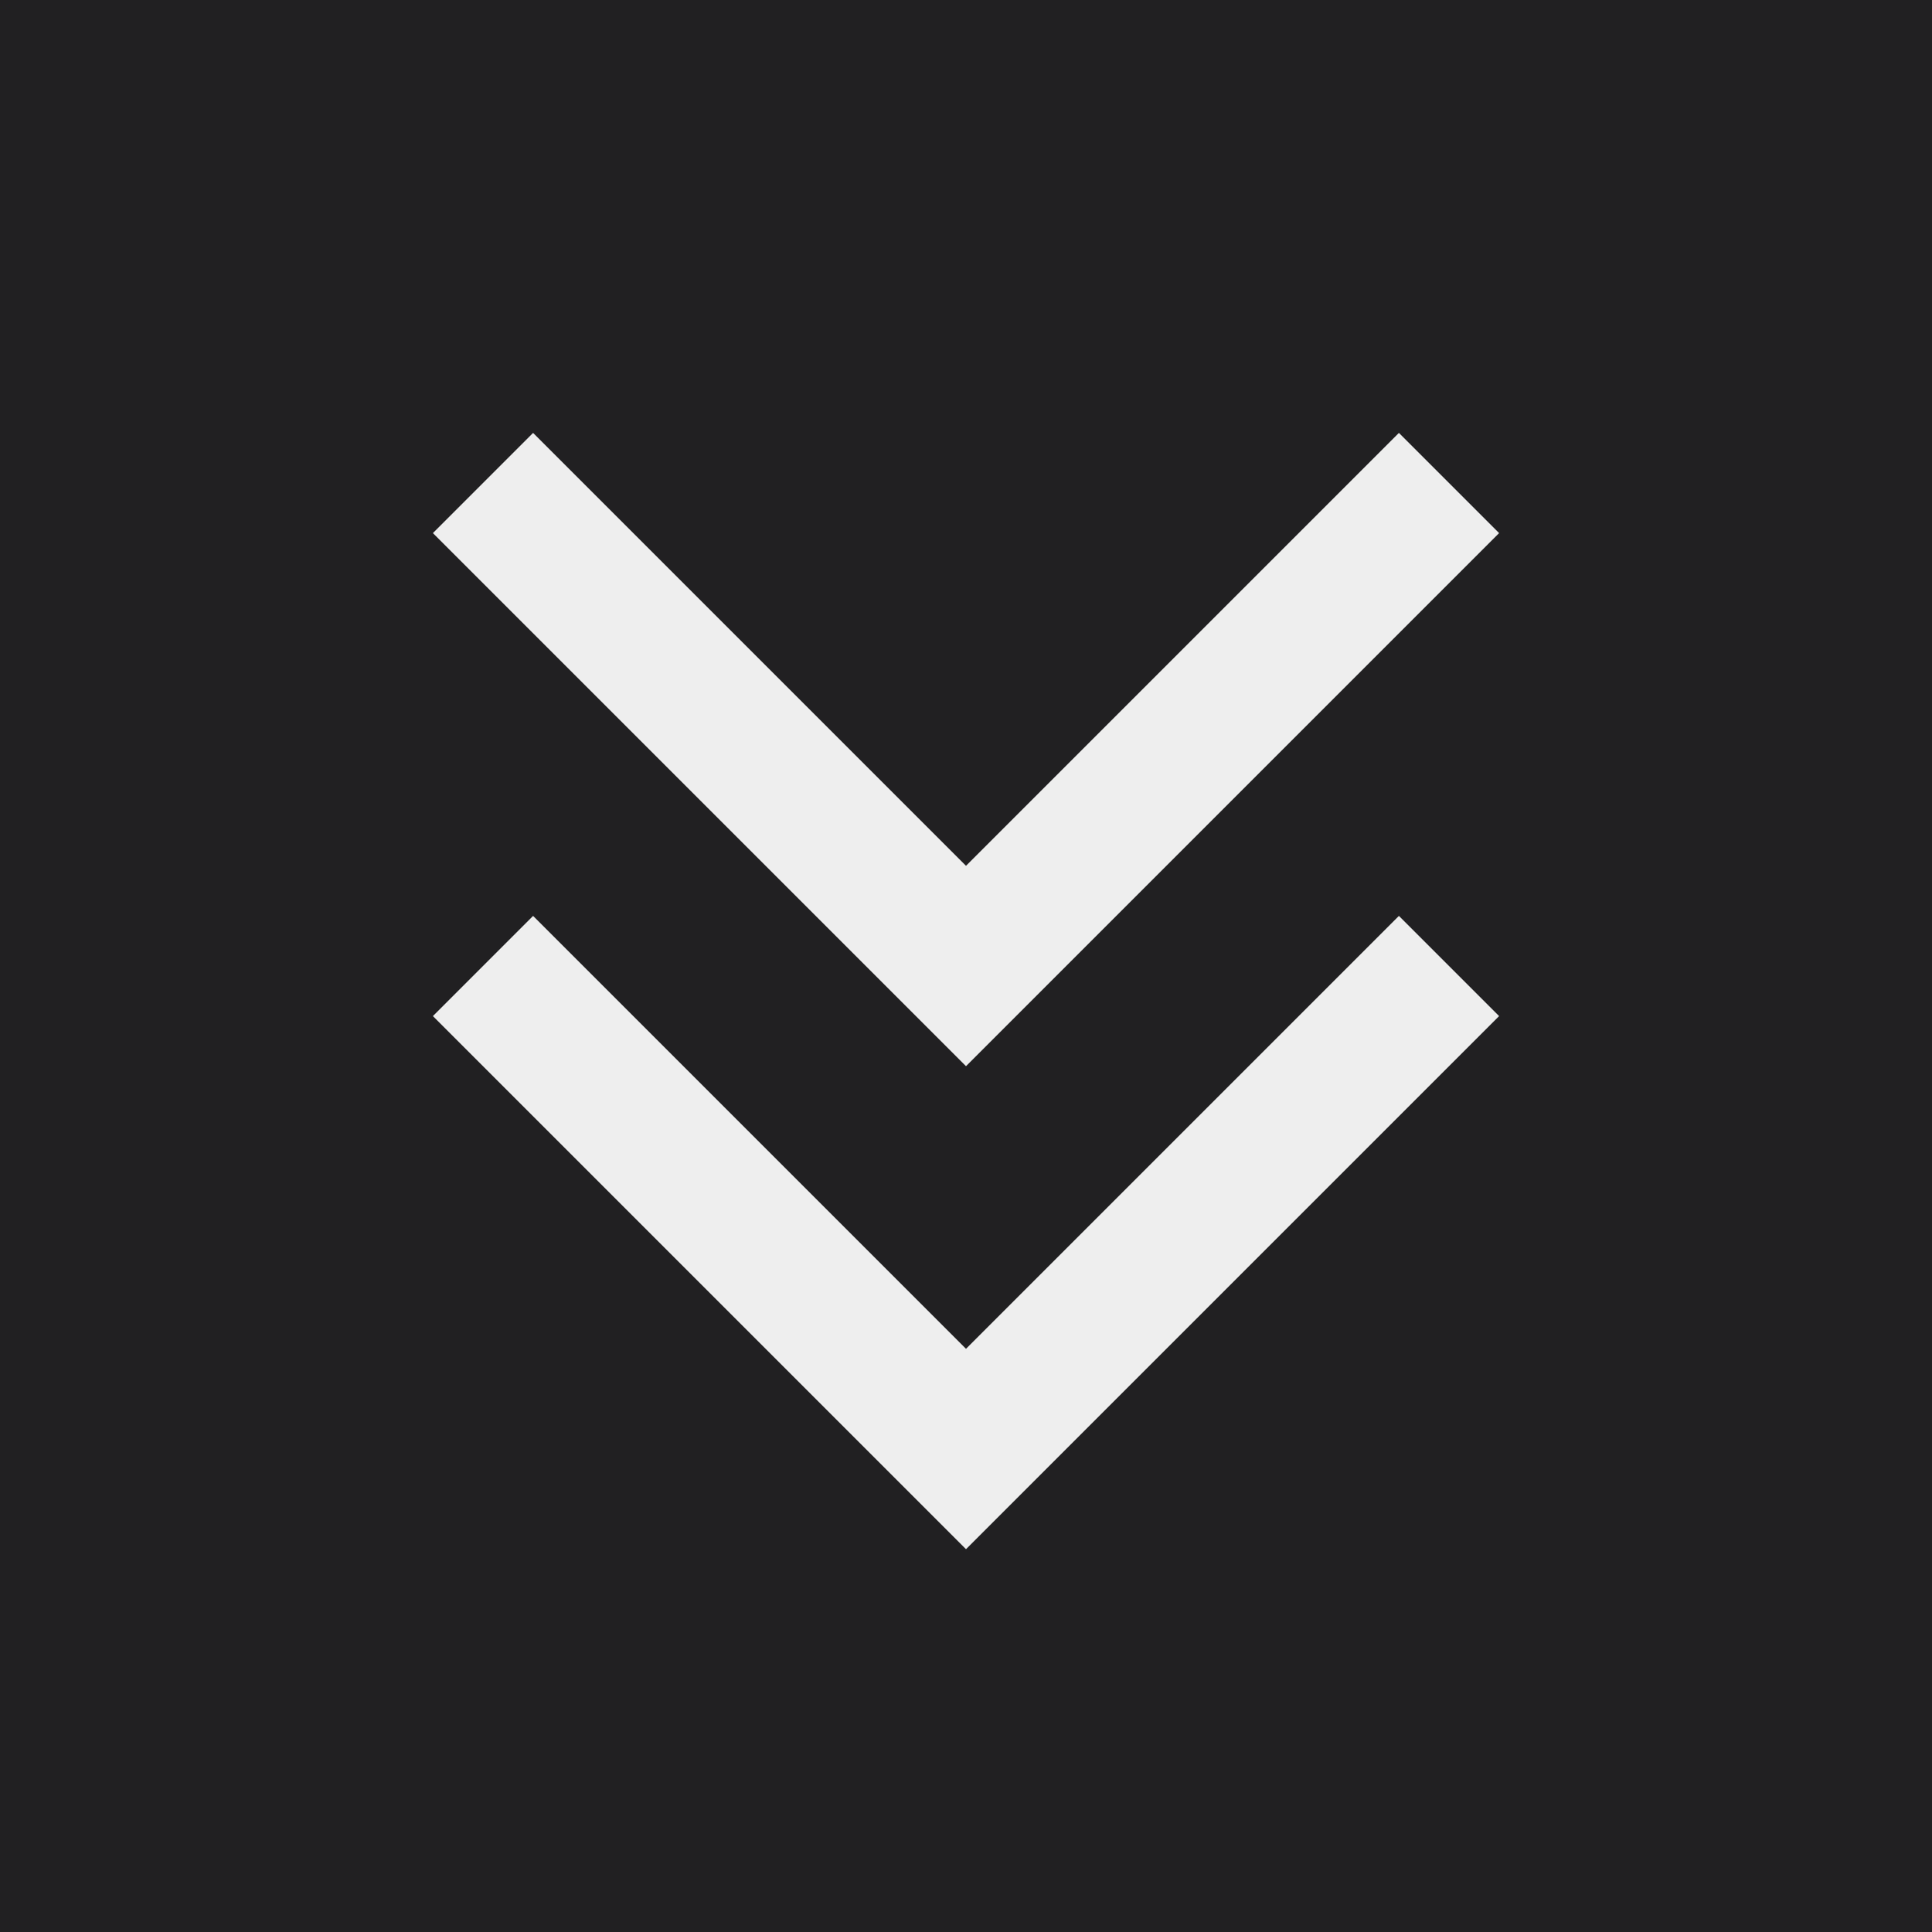
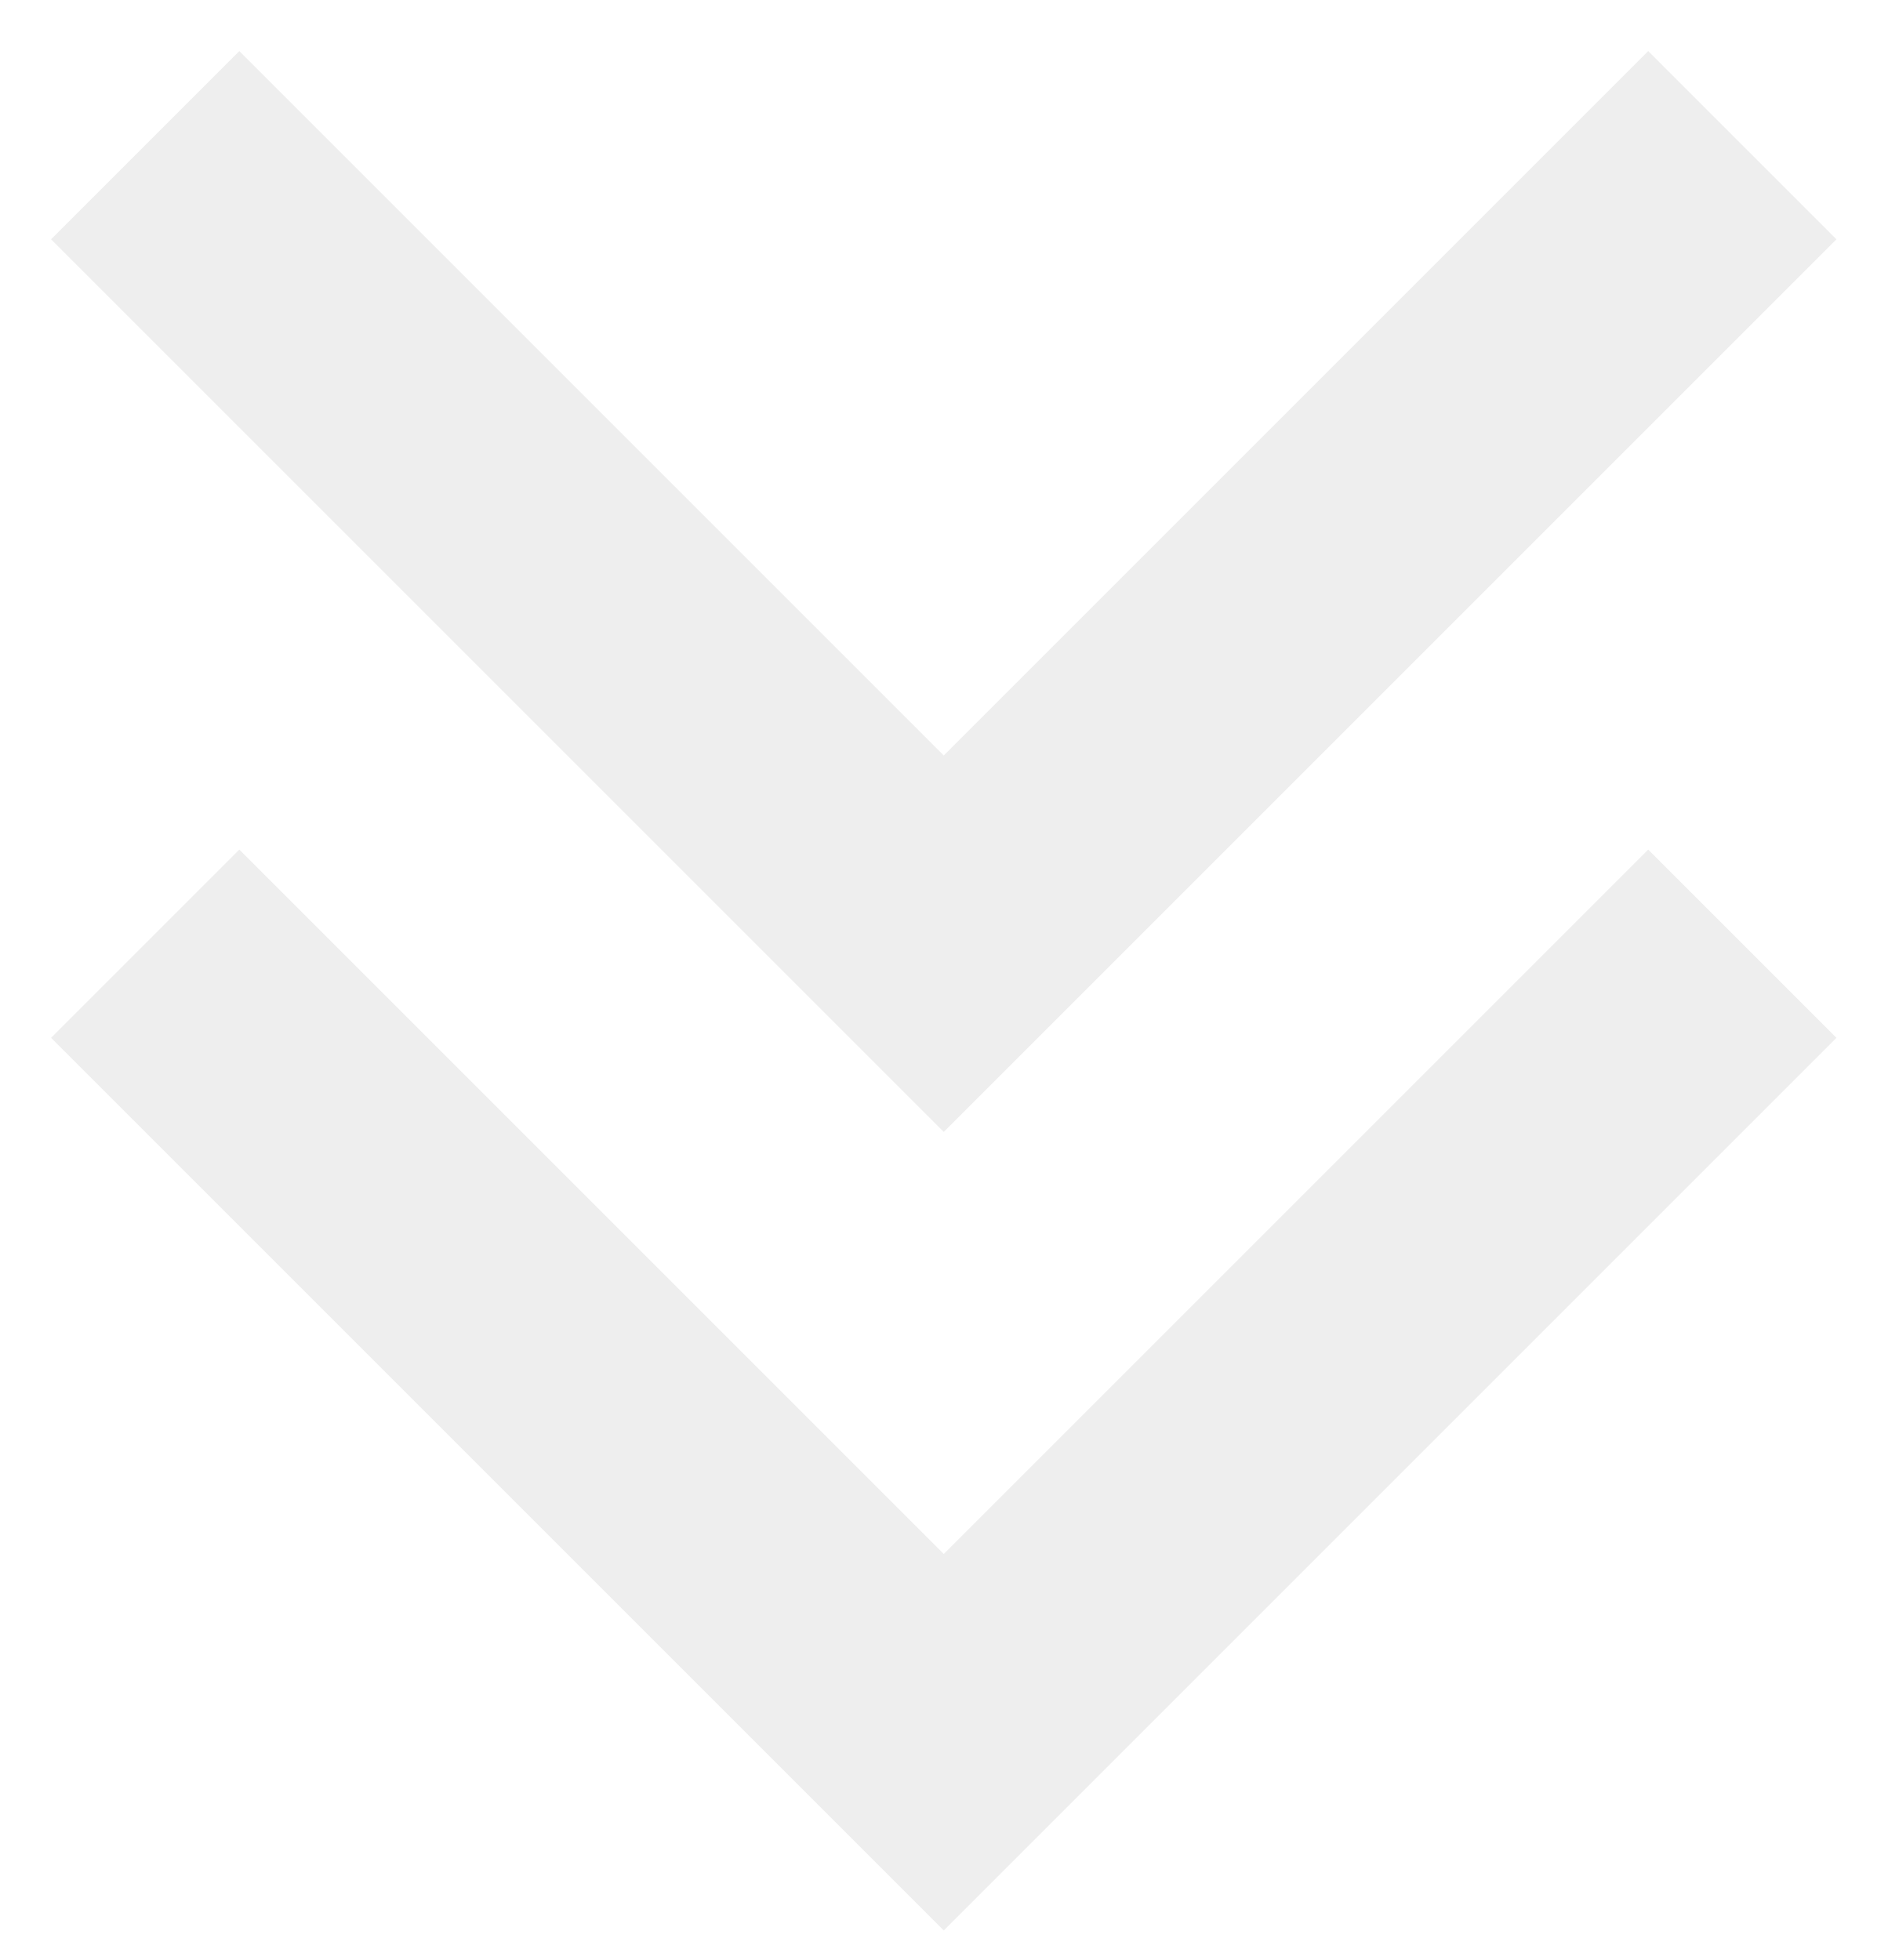
- <svg xmlns="http://www.w3.org/2000/svg" width="50" height="50" viewBox="0 0 50 50" fill="none">
-   <rect width="50" height="50" fill="#212022" />
-   <path d="M37.5 25L25 37.5L12.5 25" stroke="#EEEEEE" stroke-width="3.667" />
-   <path d="M37.5 12.5L25 25L12.5 12.5" stroke="#EEEEEE" stroke-width="3.667" />
+ <svg xmlns="http://www.w3.org/2000/svg" width="26" height="27" viewBox="0 0 26 27" fill="none">
+   <path d="M24 13L13 24L2 13" stroke="#EEEEEE" stroke-width="3.667" />
+   <path d="M24 2L13 13L2 2" stroke="#EEEEEE" stroke-width="3.667" />
</svg>
